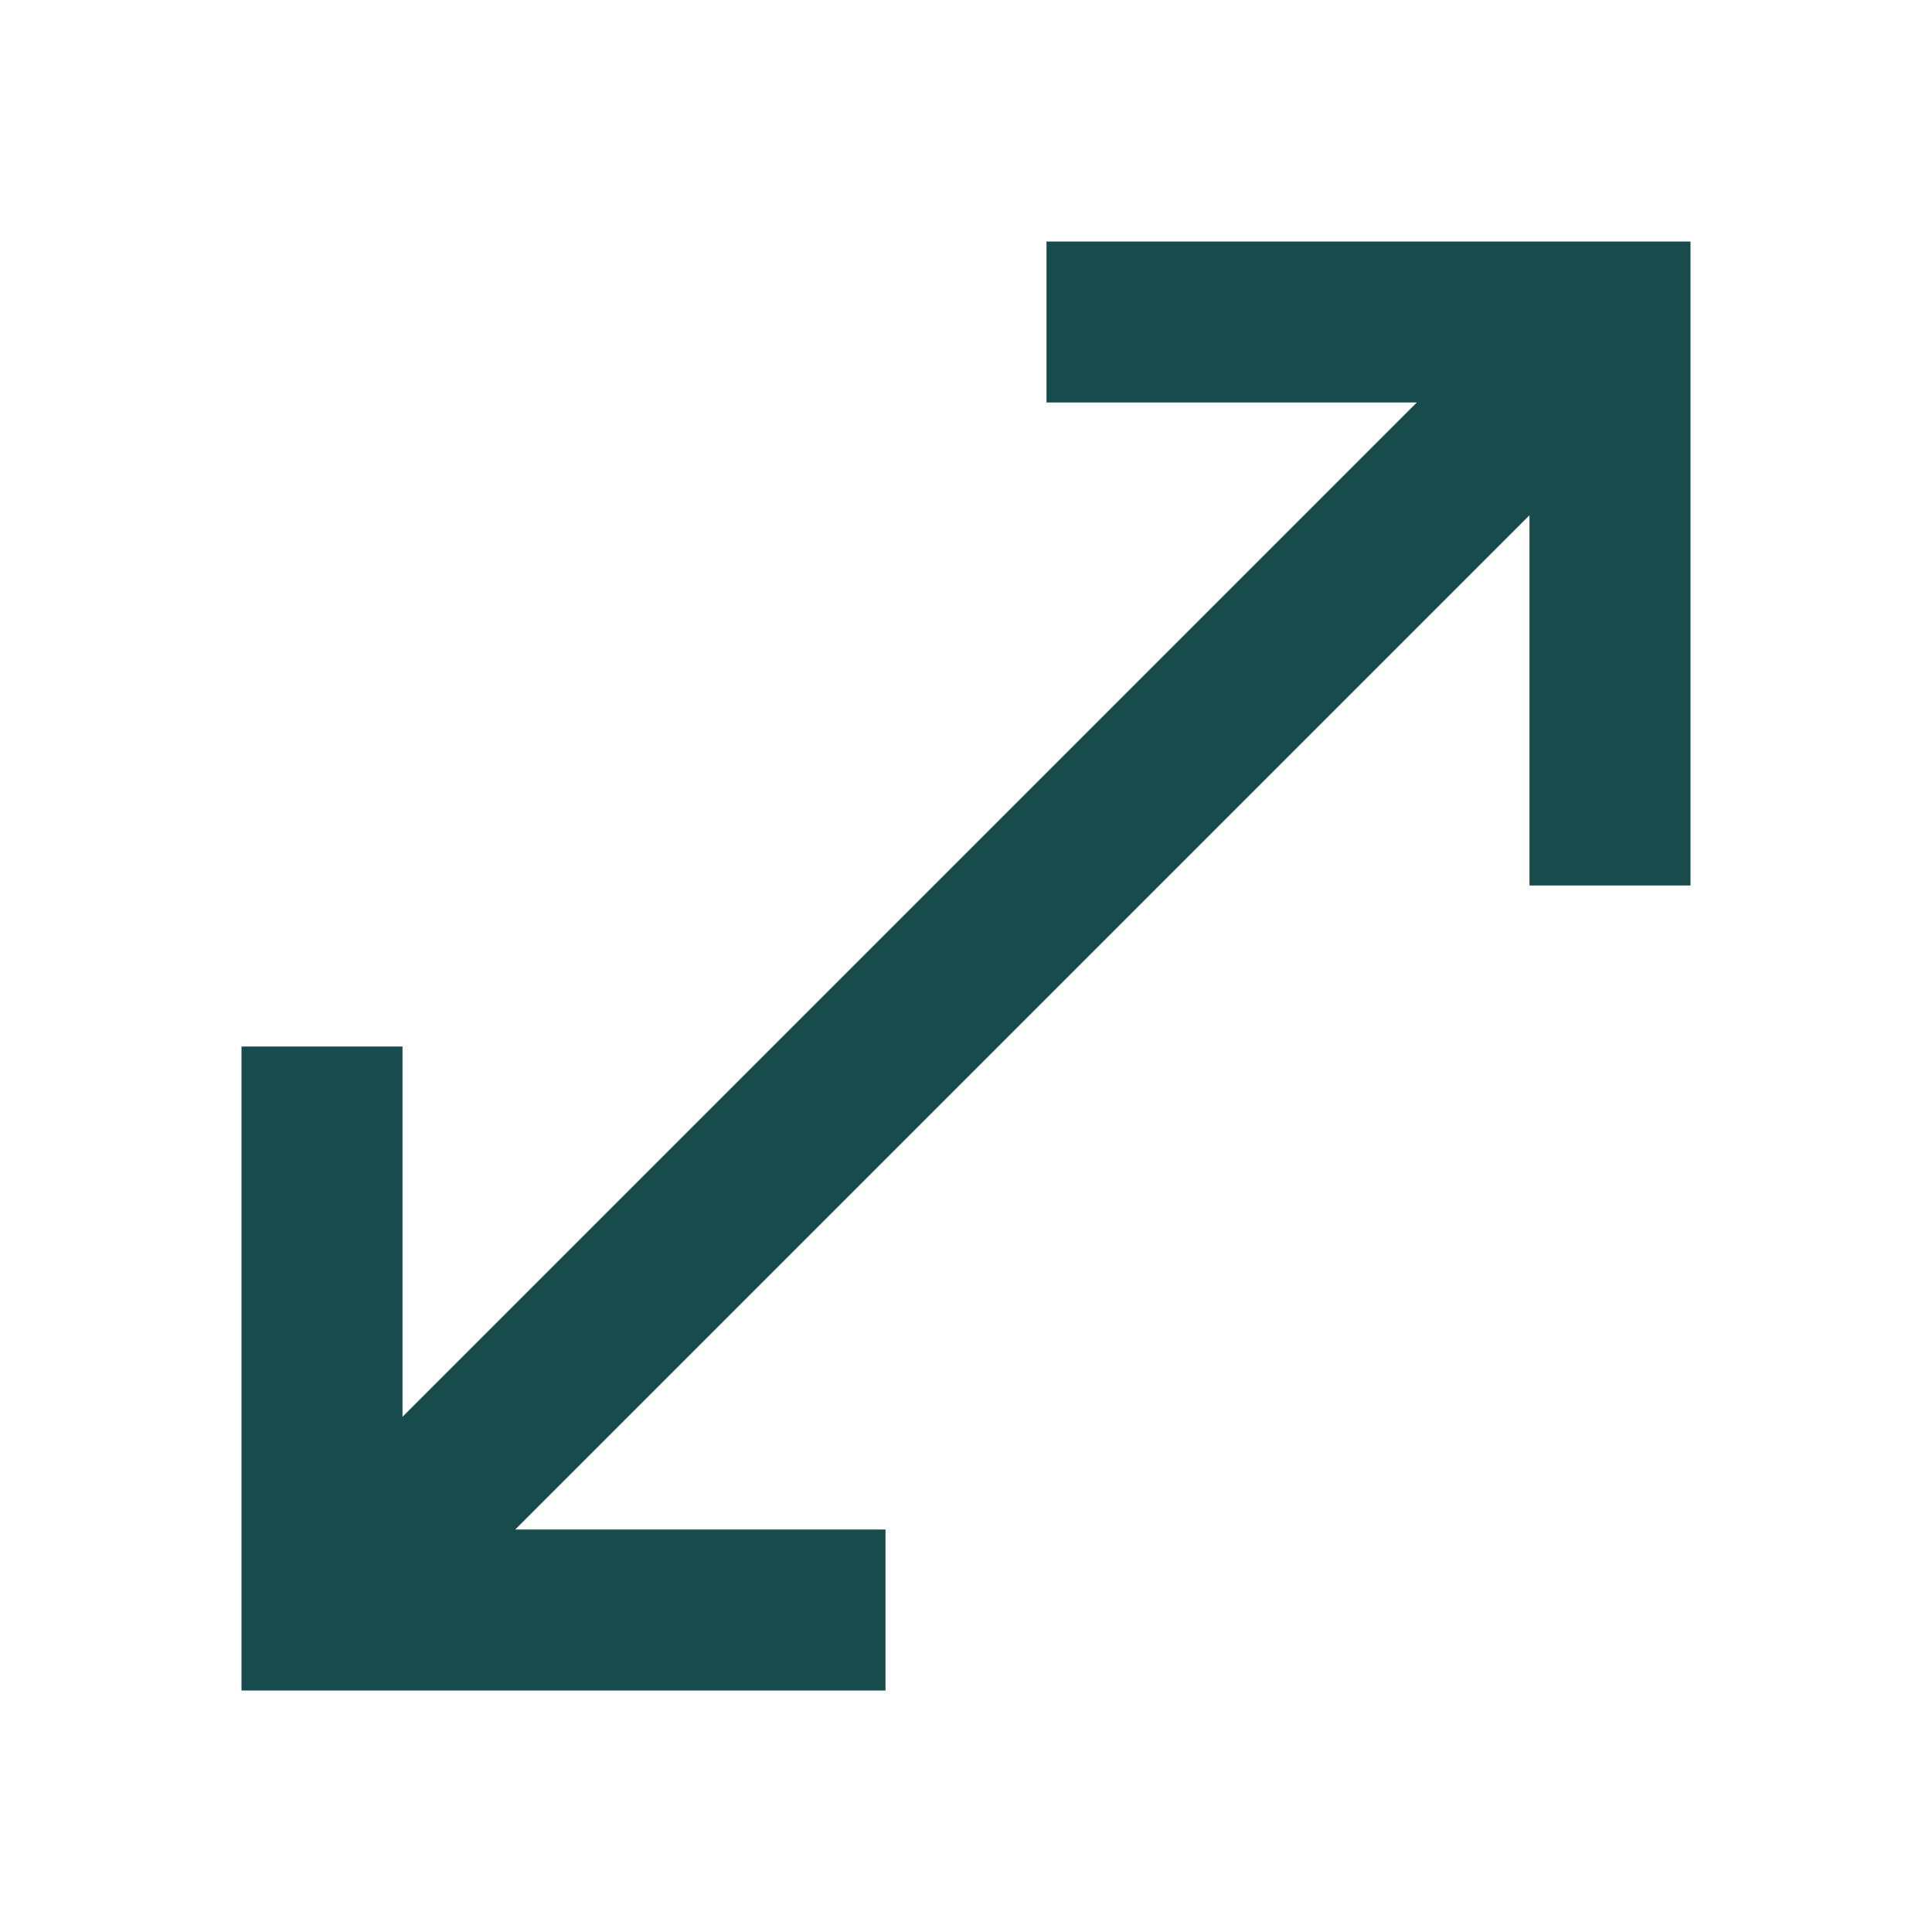
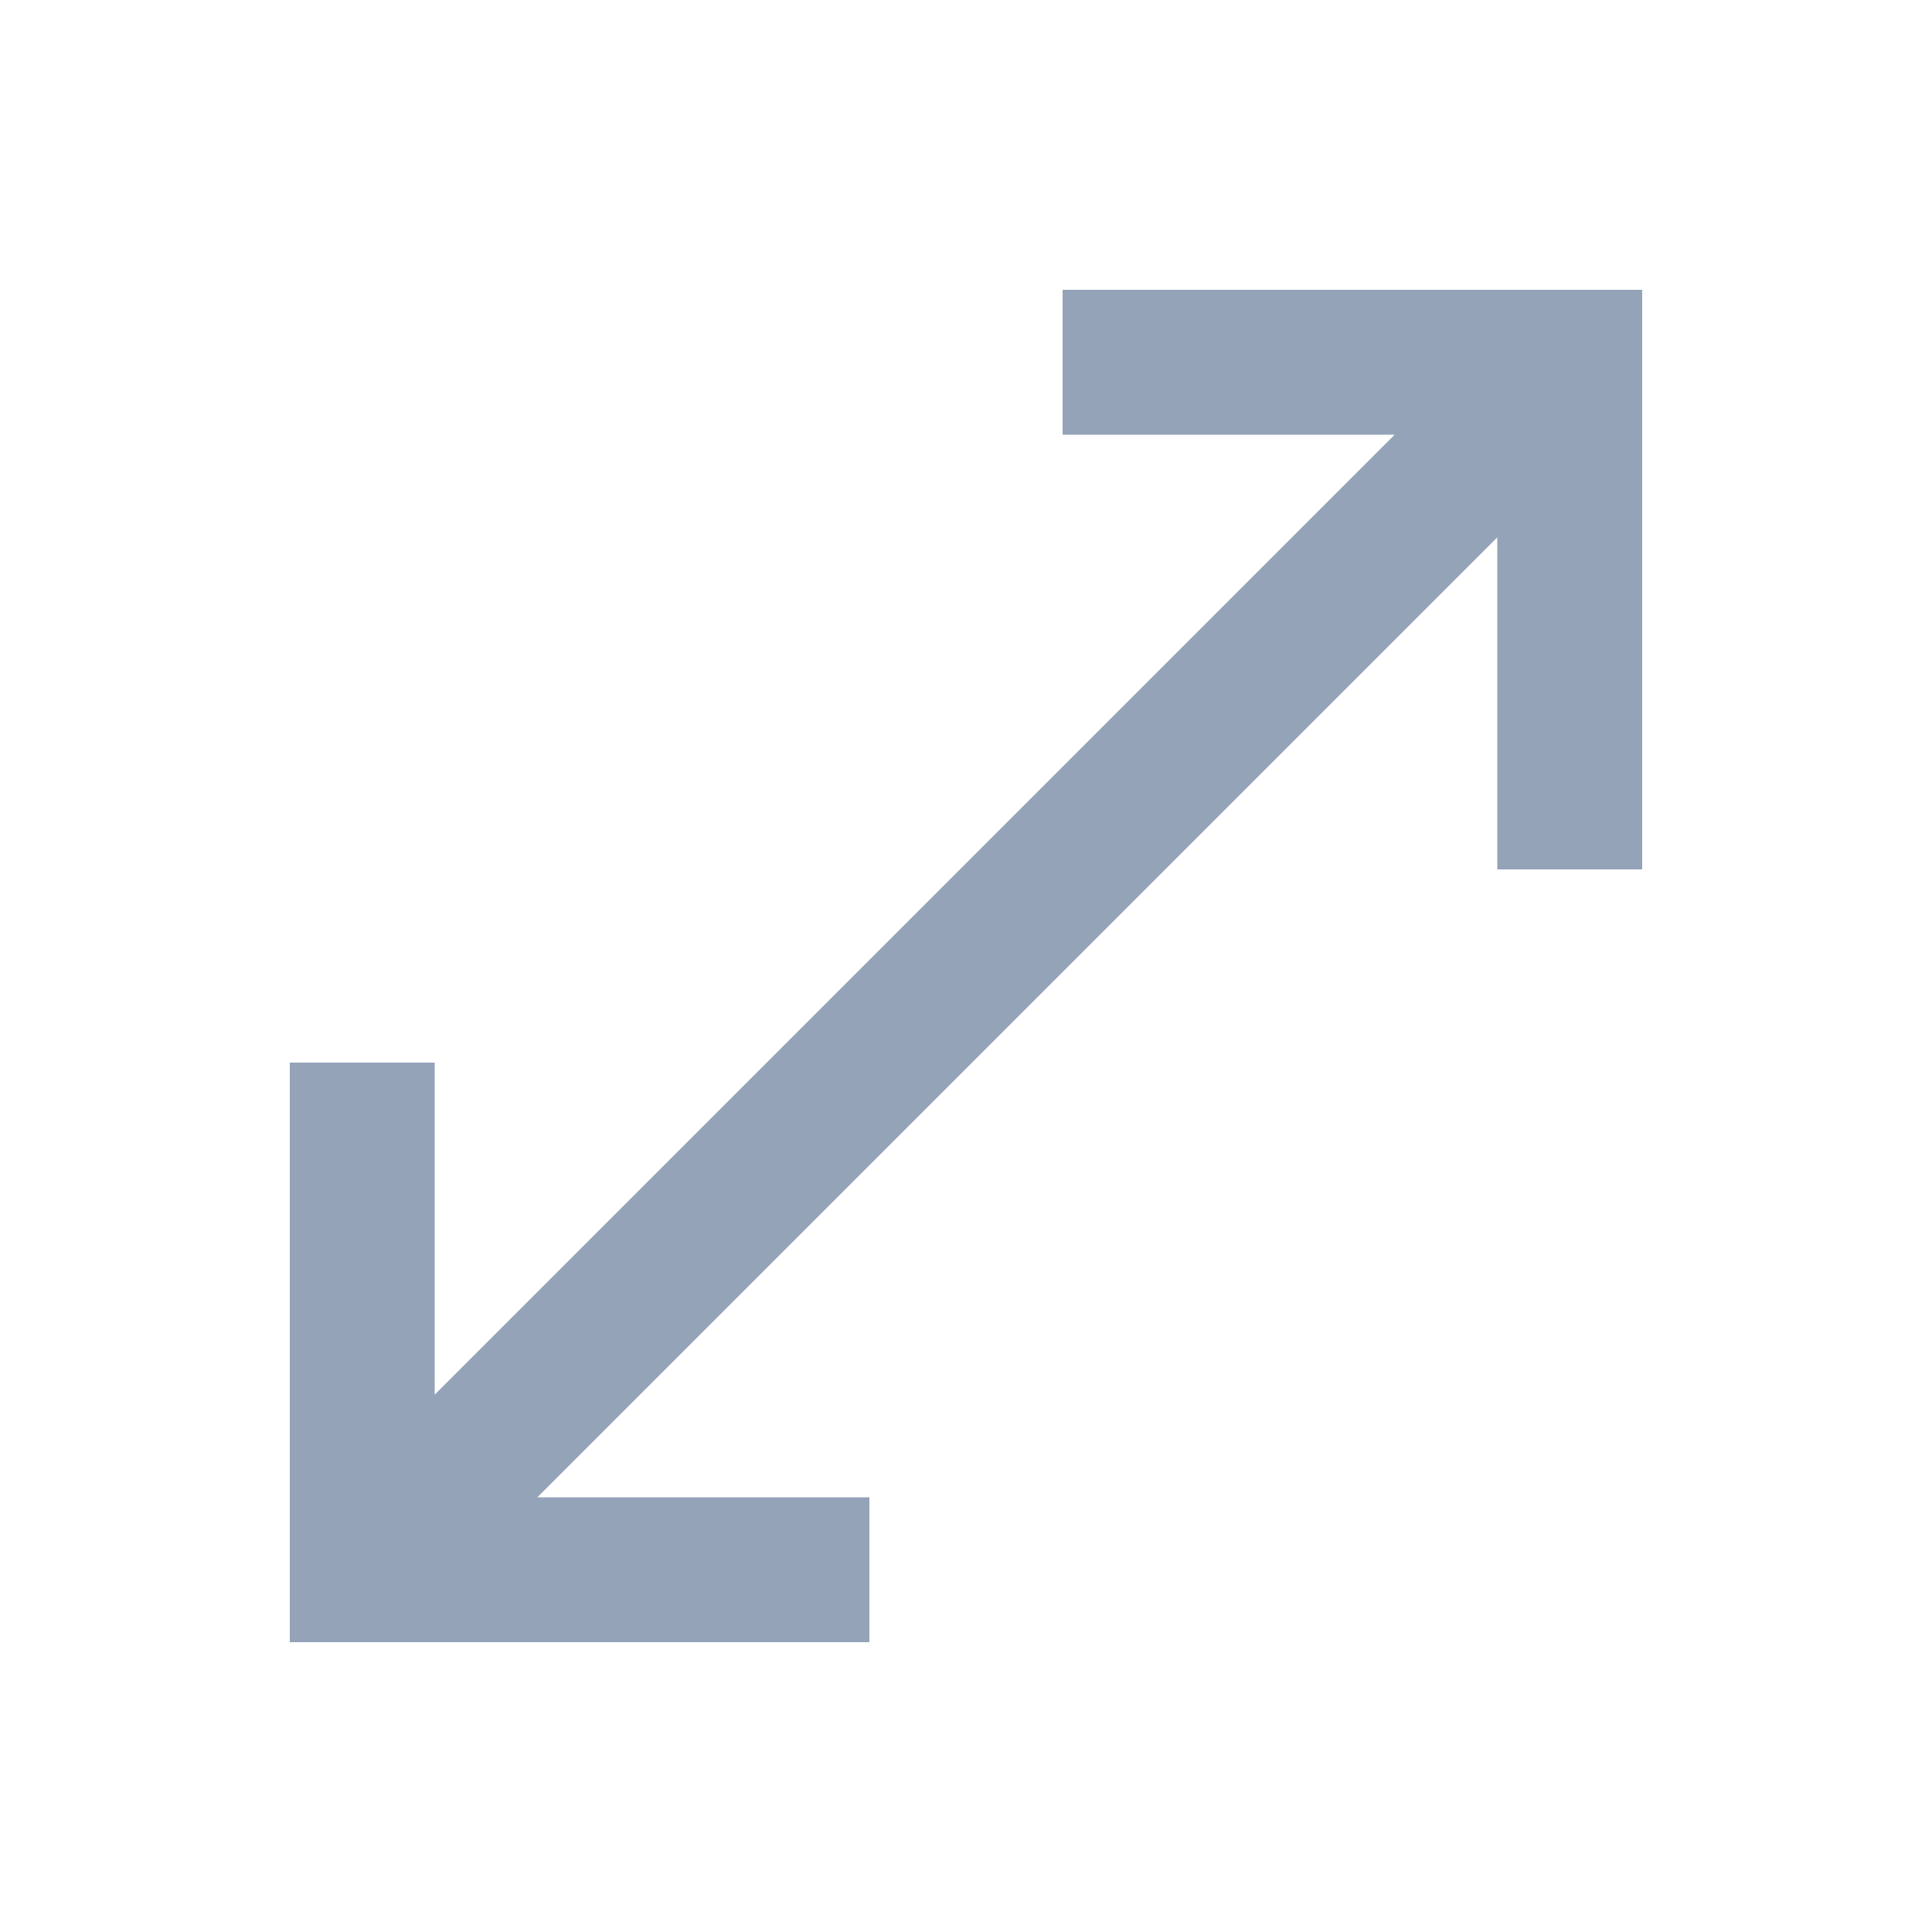
- <svg xmlns="http://www.w3.org/2000/svg" height="24px" viewBox="0 -960 960 960" width="24px" fill="#174B4C">
-   <path d="M120-120v-320h80v184l504-504H520v-80h320v320h-80v-184L256-200h184v80H120Z" />
+ <svg xmlns="http://www.w3.org/2000/svg" height="20px" viewBox="0 -960 960 960" width="20px" fill="#94a3b8">
+   <path d="M144-144v-288h72v165l477-477H528v-72h288v288h-72v-165L267-216h165v72H144Z" />
</svg>
